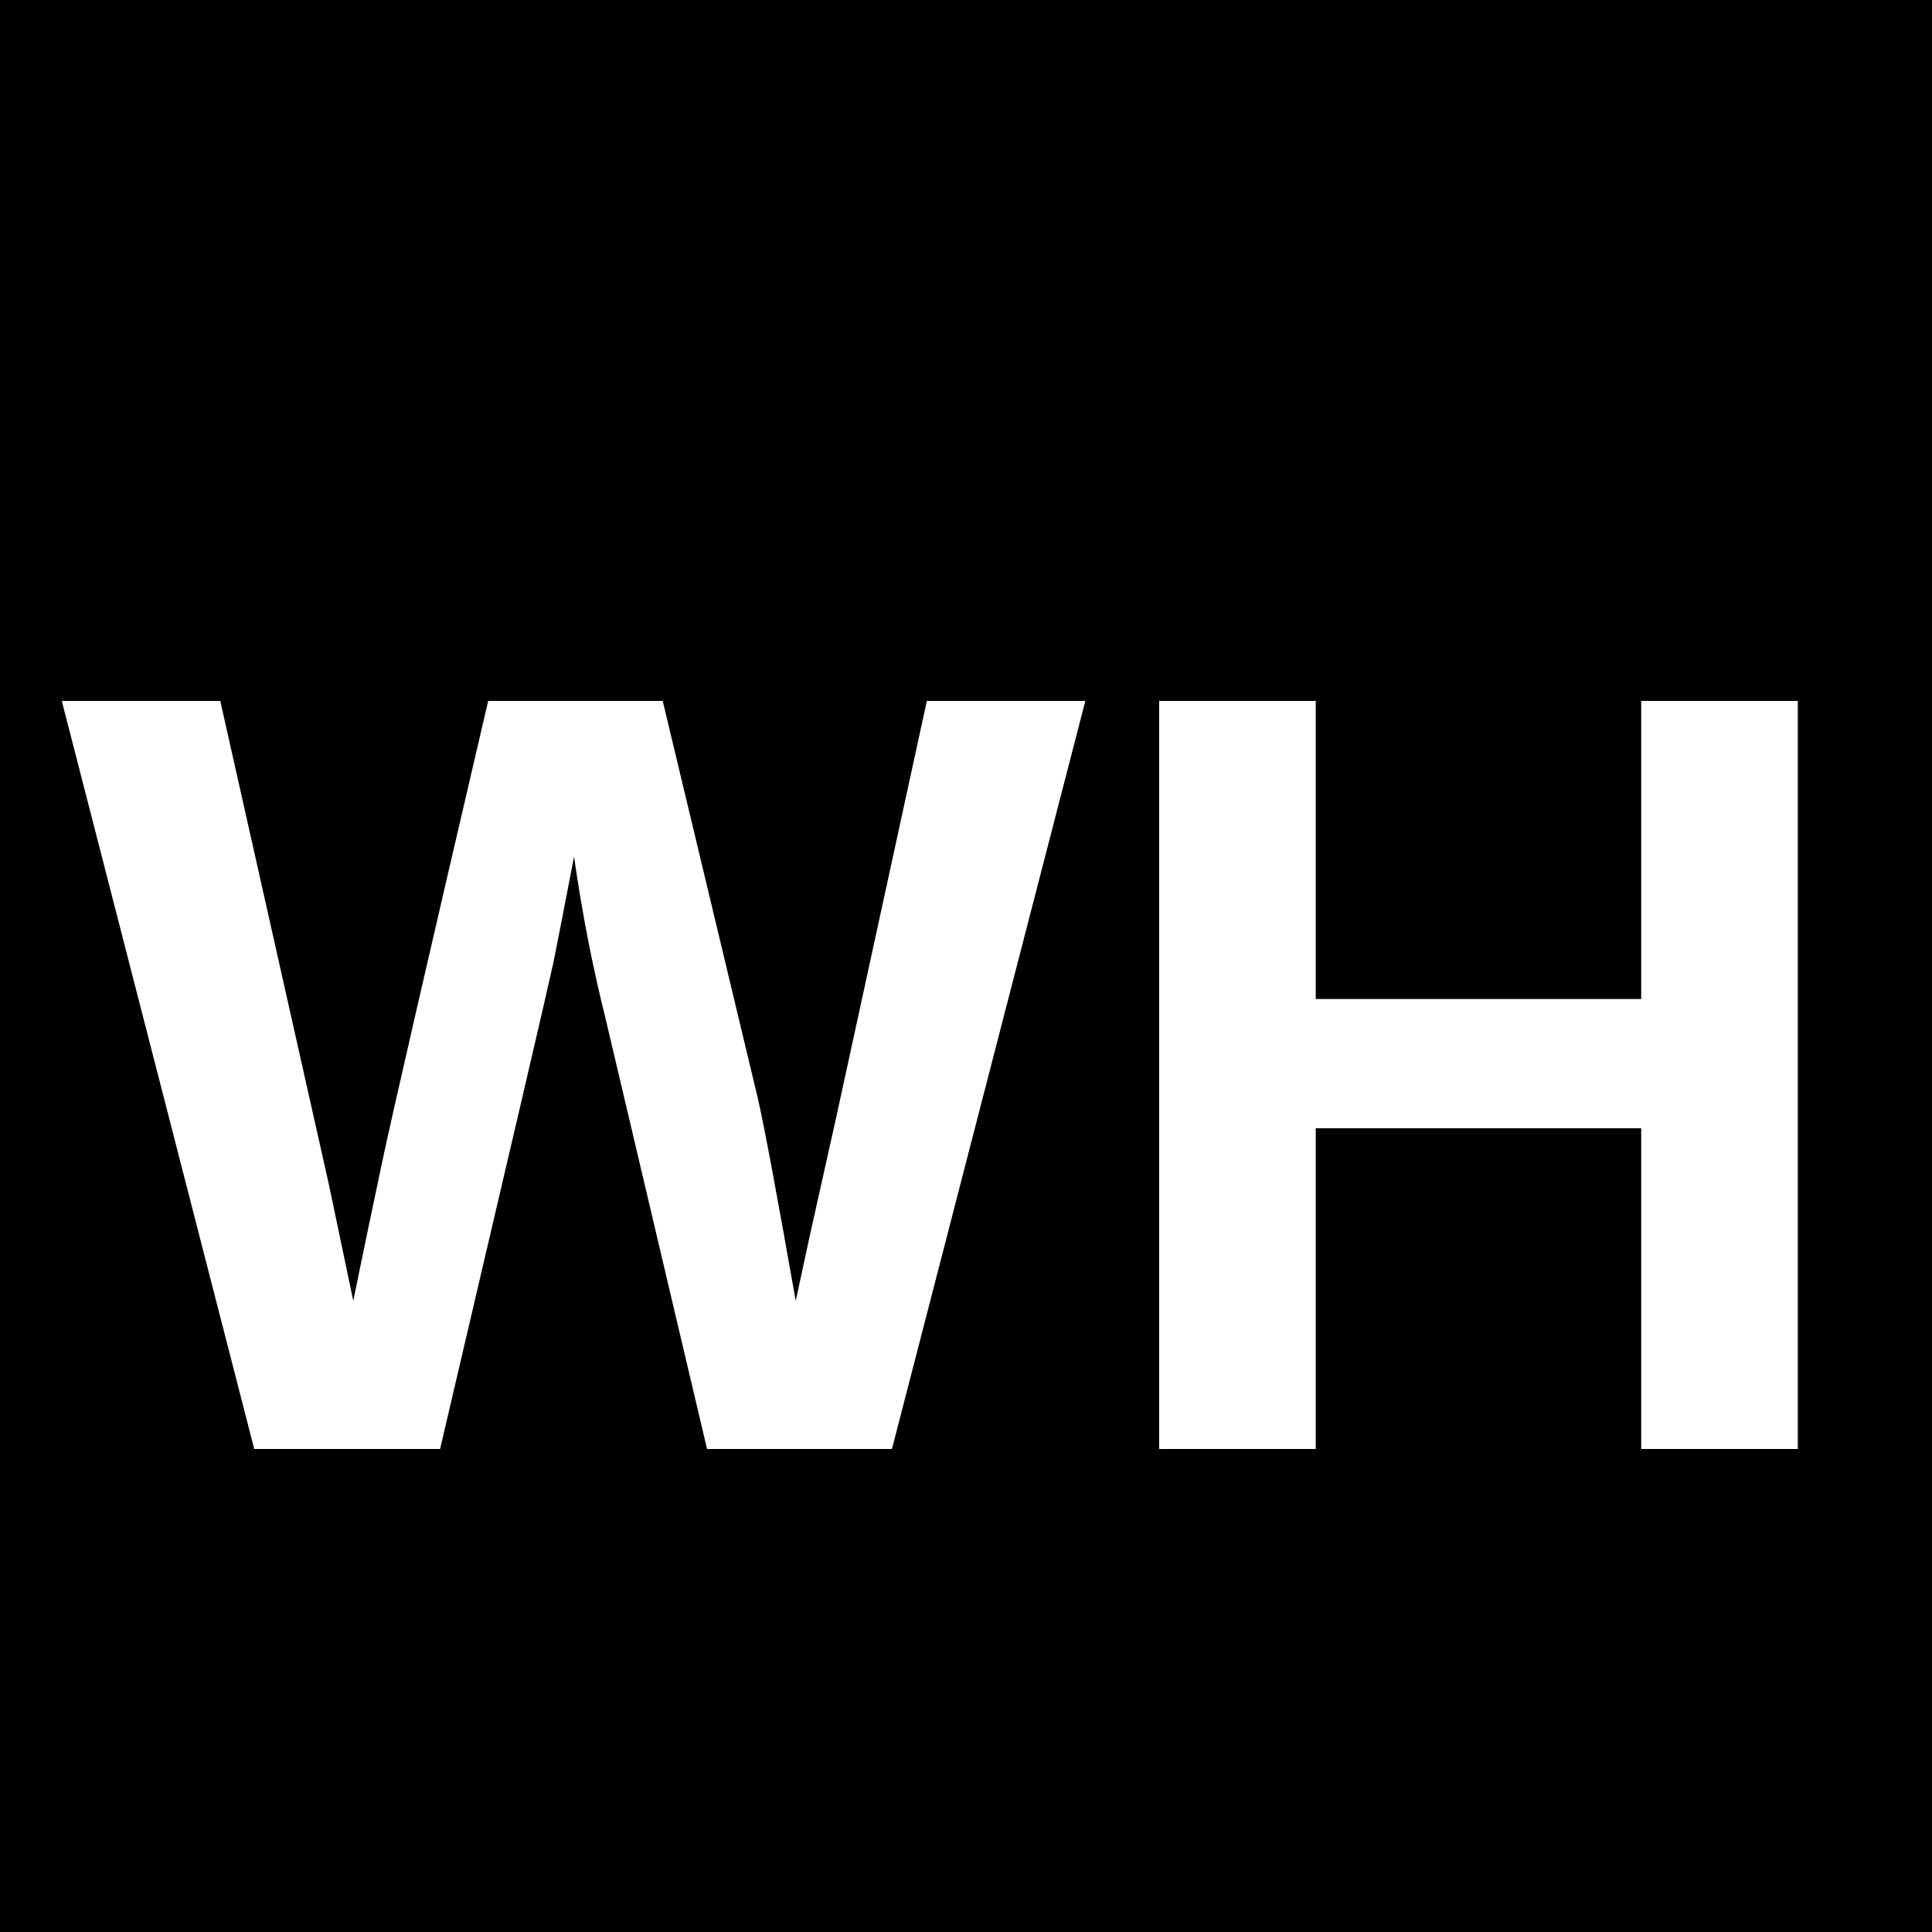
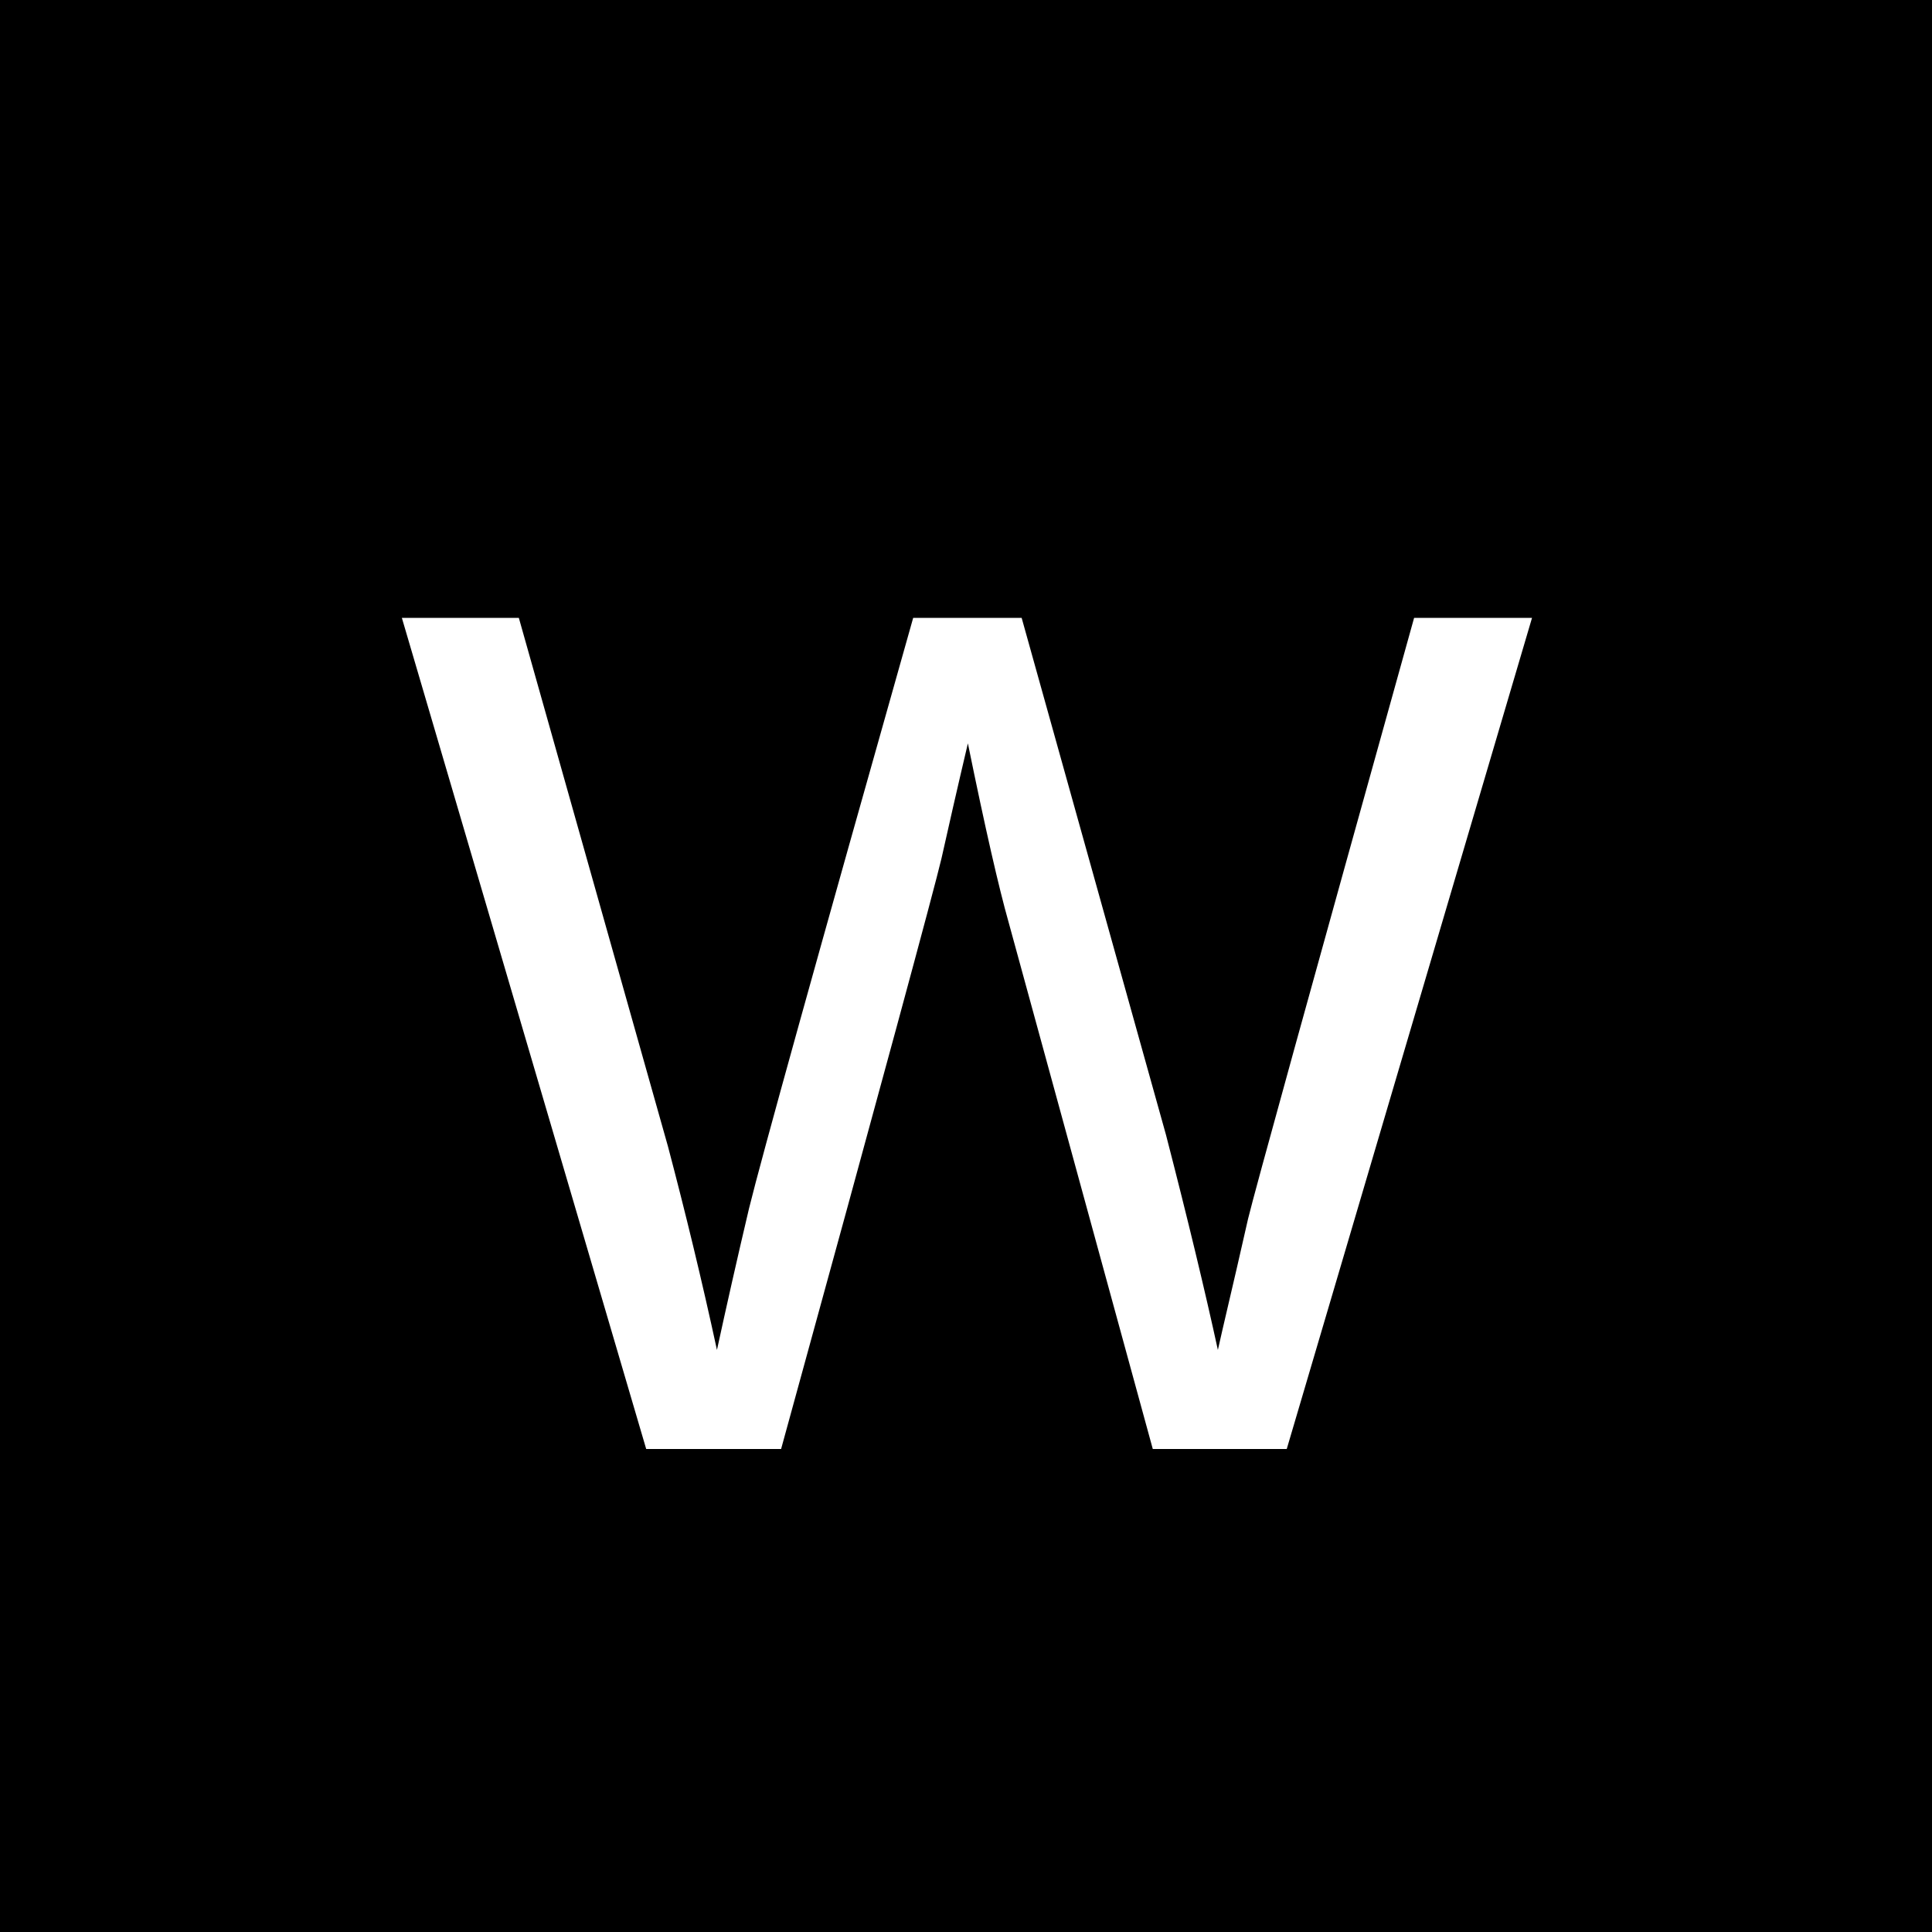
<svg xmlns="http://www.w3.org/2000/svg" width="32" height="32" viewBox="0 0 32 32">
  <rect width="32" height="32" fill="#000000" />
-   <text x="16" y="24" font-family="-apple-system, BlinkMacSystemFont, 'Helvetica Neue', Arial, sans-serif" font-size="18" font-weight="700" text-anchor="middle" fill="#ffffff">WH</text>
+   <text x="16" y="24" font-family="-apple-system, BlinkMacSystemFont, 'Helvetica Neue', Arial, sans-serif" font-size="20" font-weight="500" text-anchor="middle" fill="#ffffff">W</text>
</svg>
